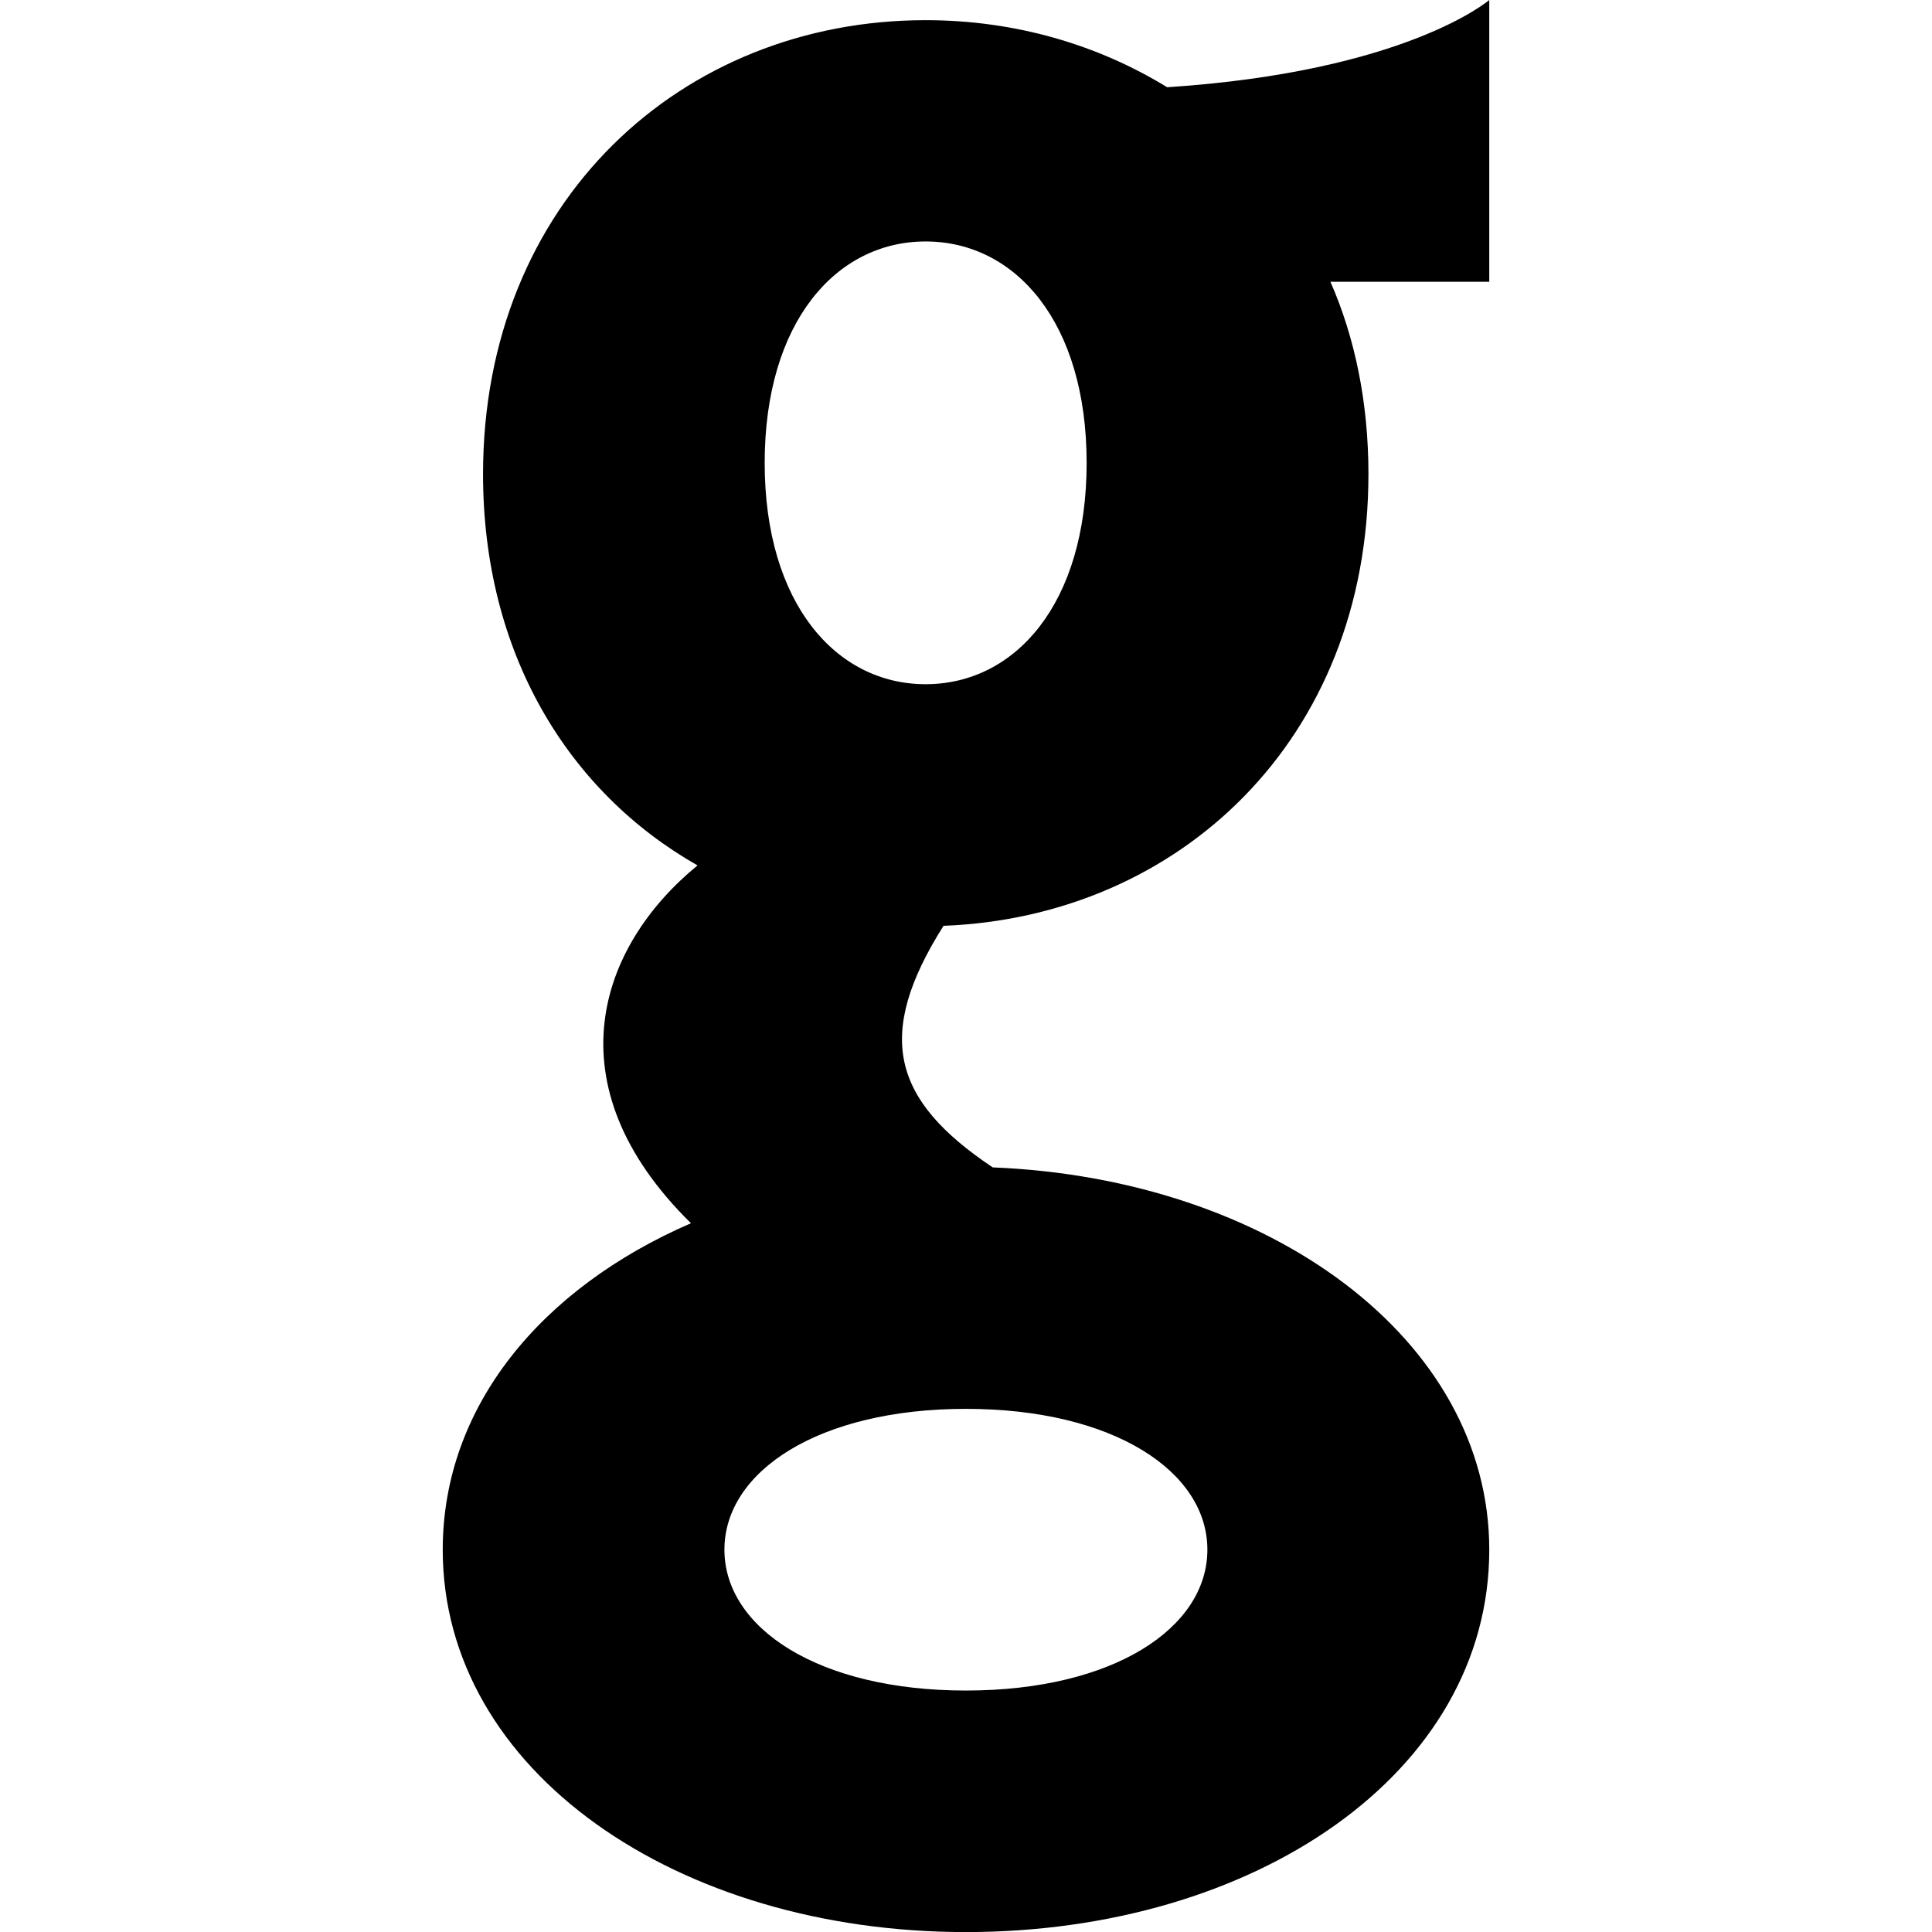
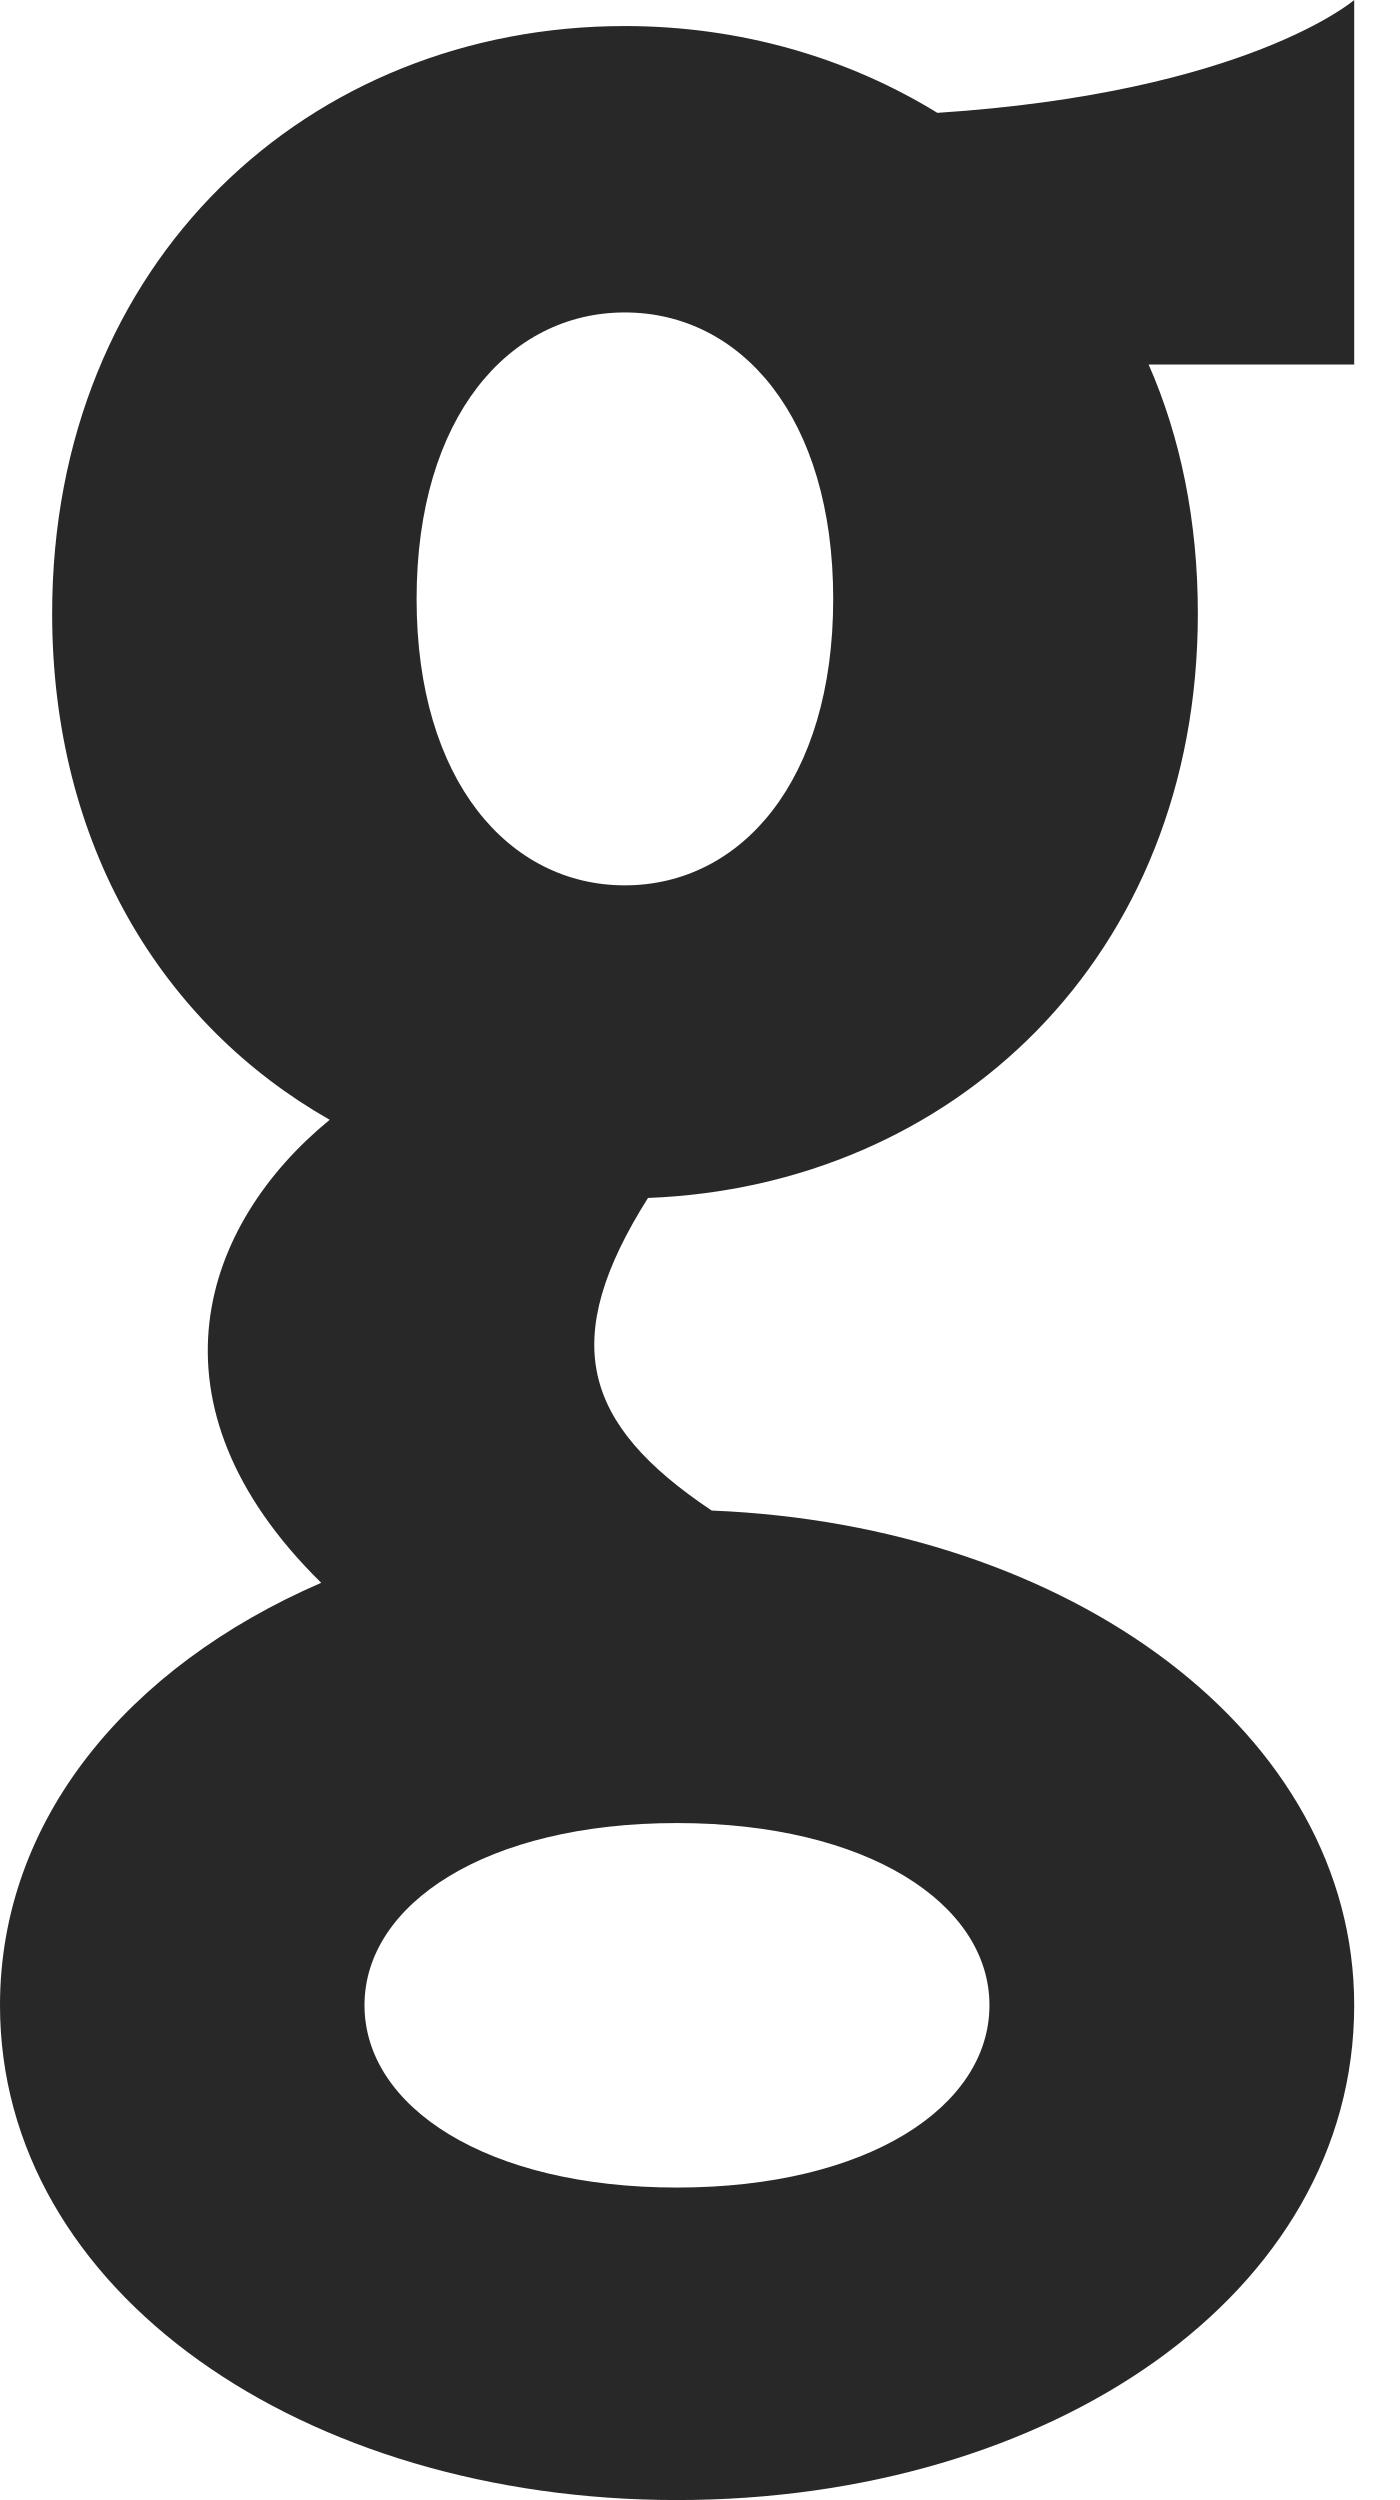
- <svg xmlns="http://www.w3.org/2000/svg" version="1.1" id="Layer_1" x="0px" y="0px" width="50px" height="50px" viewBox="0 0 50 50" enable-background="new 0 0 50 50" xml:space="preserve">
-   <g>
-     <path d="M92.906-37.185c0,0.464,0,0.869,0,1.331c0,13.543-10.299,29.168-29.166,29.168c-5.787,0-11.227-1.274-15.74-4.168   c0.811,0.114,1.619,0.171,2.43,0.171c4.805,0,9.26-2.079,12.732-4.857c-4.456-0.059-8.275-3.066-9.55-7.118   c0.638,0.116,1.274,0.173,1.911,0.173c0.926,0,1.852-0.116,2.719-0.346c-4.687-0.926-8.217-5.094-8.217-10.071   c0-0.057,0-0.057,0-0.114c1.389,0.751,2.952,1.215,4.629,1.272c-2.777-1.852-4.57-4.976-4.57-8.506   c0-1.911,0.521-3.472,1.388-4.978c5.094,6.192,12.617,10.069,21.124,10.533c-0.174-0.753-0.232-1.563-0.232-2.373   c0-5.671,4.572-10.244,10.244-10.244c2.951,0,5.612,1.274,7.523,3.242c2.313-0.462,4.514-1.331,6.479-2.489   c-0.75,2.373-2.37,4.398-4.513,5.672c2.083-0.232,4.052-0.81,5.903-1.62C96.609-40.425,94.874-38.632,92.906-37.185z" />
+ <svg xmlns="http://www.w3.org/2000/svg" width="28px" height="50px" viewBox="0 0 28 50" version="1.1">
+   <defs />
+   <g id="Welcome" stroke="none" stroke-width="1" fill="none" fill-rule="evenodd">
+     <path d="M27.084,7.291 L22.973,7.291 C23.608,8.736 23.957,10.417 23.957,12.269 C23.957,19.156 19.041,23.727 12.96,23.959 C11.169,26.796 11.633,28.473 14.234,30.211 C21.41,30.5 27.084,34.663 27.084,40.106 C27.084,45.893 21.002,50.001 13.538,50.001 C6.073,50.001 0,45.837 0,40.106 C0,36.402 2.545,33.337 6.424,31.656 C2.777,28.07 4.047,24.48 6.594,22.396 C3.24,20.488 1.043,16.902 1.043,12.27 C1.043,5.208 6.188,0.521 12.496,0.521 C14.816,0.521 16.957,1.158 18.748,2.257 C24.942,1.852 27.084,0 27.084,0 L27.084,7.291 L27.084,7.291 Z M7.29,40.105 C7.29,42.131 9.721,43.751 13.538,43.751 C17.359,43.751 19.789,42.131 19.789,40.105 C19.789,38.082 17.359,36.461 13.538,36.461 C9.721,36.461 7.29,38.081 7.29,40.105 L7.29,40.105 Z M16.664,11.98 C16.664,8.333 14.816,6.249 12.496,6.249 C10.184,6.249 8.332,8.333 8.332,11.98 C8.332,15.623 10.184,17.707 12.496,17.707 C14.817,17.706 16.664,15.622 16.664,11.98 L16.664,11.98 Z" id="github" fill="#282829" />
  </g>
-   <g>
-     <path d="M-9.737,77.34c0,13.834-11.167,25.001-25.001,25.001c-13.831,0-24.999-11.167-24.999-25.001   c0-13.831,11.168-24.999,24.999-24.999C-20.905,52.341-9.737,63.509-9.737,77.34z M-50.246,91.23   c4.397-6.715,9.953-11.286,16.55-13.602c0.405-0.173,0.81-0.289,1.215-0.404c-0.462-1.1-0.983-2.258-1.504-3.355   c-5.903,1.735-12.962,2.718-21.586,2.834c0,0.232,0,0.404,0,0.637C-55.572,82.663-53.545,87.527-50.246,91.23z M-55.107,72.884   c7.696-0.173,14.061-0.983,19.328-2.487c-2.141-3.878-4.803-7.871-8.044-11.807C-49.495,61.311-53.72,66.577-55.107,72.884z    M-26.926,96.668c-0.753-4.688-2.025-10.069-4.109-15.856c-5.903,1.677-11.631,5.616-16.377,13.08   c3.472,2.662,7.871,4.282,12.673,4.282C-31.96,98.174-29.299,97.652-26.926,96.668z M-39.541,57.086   c3.183,3.936,5.729,7.985,7.869,11.921c4.397-1.794,7.869-4.224,10.587-7.407c-3.642-3.182-8.447-5.094-13.654-5.094   C-36.417,56.506-37.978,56.682-39.541,57.086z M-29.936,72.363c0.58,1.33,1.158,2.604,1.679,3.878   c4.511-0.696,9.314-0.464,14.352,0.694c-0.114-4.746-1.794-9.086-4.517-12.559C-21.426,67.792-25.247,70.454-29.936,72.363z    M-14.198,80.755c-3.875-0.928-8.213-1.393-12.612-0.871c1.909,5.267,3.064,10.248,3.878,14.644   C-18.361,91.345-15.122,86.485-14.198,80.755z" />
-   </g>
-   <g>
-     <path d="M38.542,7.292h-4.111c0.635,1.445,0.984,3.126,0.984,4.978c0,6.887-4.916,11.458-10.997,11.69   c-1.791,2.837-1.327,4.514,1.274,6.252c7.176,0.289,12.85,4.452,12.85,9.895c0,5.787-6.082,9.895-13.546,9.895   c-7.465,0-13.538-4.164-13.538-9.895c0-3.704,2.545-6.769,6.424-8.45c-3.647-3.586-2.377-7.176,0.17-9.26   c-3.354-1.908-5.551-5.494-5.551-10.126c0-7.062,5.145-11.749,11.453-11.749c2.32,0,4.461,0.637,6.252,1.736   C36.4,1.852,38.542,0,38.542,0V7.292z M18.748,40.105c0,2.026,2.431,3.646,6.248,3.646c3.821,0,6.251-1.62,6.251-3.646   c0-2.023-2.43-3.644-6.251-3.644C21.179,36.462,18.748,38.082,18.748,40.105z M28.122,11.98c0-3.647-1.848-5.731-4.168-5.731   c-2.312,0-4.164,2.084-4.164,5.731c0,3.643,1.852,5.727,4.164,5.727C26.274,17.707,28.122,15.623,28.122,11.98z" />
-   </g>
-   <g>
-     <path d="M113.758,52.57h-15.22c-2.489-2.544-5.96-4.164-9.78-4.164s-7.291,1.62-9.78,4.164h-15.22v-8.332   c0-3.992,3.299-7.289,7.291-7.289h35.418c3.992,0,7.291,3.297,7.291,7.289V52.57z M113.758,56.737v22.919   c0,3.992-3.299,7.289-7.291,7.289H71.049c-3.992,0-7.291-3.297-7.291-7.289V56.737h12.501c-0.696,1.62-1.042,3.358-1.042,5.21   c0,7.465,6.076,13.541,13.541,13.541s13.541-6.076,13.541-13.541c0-1.852-0.346-3.59-1.042-5.21H113.758z M79.383,61.947   c0-5.152,4.168-9.377,9.375-9.377c5.15,0,9.375,4.225,9.375,9.377c0,5.21-4.225,9.377-9.375,9.377   C83.551,71.324,79.383,67.157,79.383,61.947z" />
-   </g>
-   <g>
-     <path d="M-45.051,29.564l-24.999-18.75c0-1.734,1.39-3.125,3.126-3.125h43.749c1.734,0,3.125,1.392,3.125,3.125L-45.051,29.564z    M-45.051,35.177l25.001-18.75v25.636c0,1.733-1.392,3.126-3.125,3.126h-43.749c-1.736,0-3.126-1.393-3.126-3.126V16.427   L-45.051,35.177z" />
-   </g>
-   <g>
-     <path d="M-51.637,10.243c-0.999-0.497-1.632-1.562-1.709-2.697c0-0.142-0.633-10.795-0.633-21.876   c0-11.081,0.633-21.734,0.633-21.876c0.078-1.135,0.71-2.131,1.709-2.698c0.994-0.569,2.198-0.569,3.197,0   c15.052,8.45,27.984,21.732,28.478,22.301c1.21,1.279,1.21,3.266,0,4.545c-0.494,0.569-13.426,13.851-28.478,22.301   C-49.439,10.812-50.643,10.812-51.637,10.243z" />
-   </g>
-   <g>
-     <path d="M61.072,26.744c-0.176-0.087-0.287-0.274-0.301-0.475c0-0.024-0.111-1.899-0.111-3.849s0.111-3.824,0.111-3.849   c0.014-0.2,0.125-0.375,0.301-0.475c0.175-0.1,0.387-0.1,0.562,0c2.648,1.487,4.924,3.824,5.011,3.924   c0.213,0.225,0.213,0.575,0,0.8c-0.087,0.1-2.362,2.437-5.011,3.923C61.459,26.845,61.247,26.845,61.072,26.744z" />
-   </g>
-   <text transform="matrix(1 0 0 1 20.9604 -5.3306)" font-family="'SSPika'" font-size="12">directright</text>
</svg>
